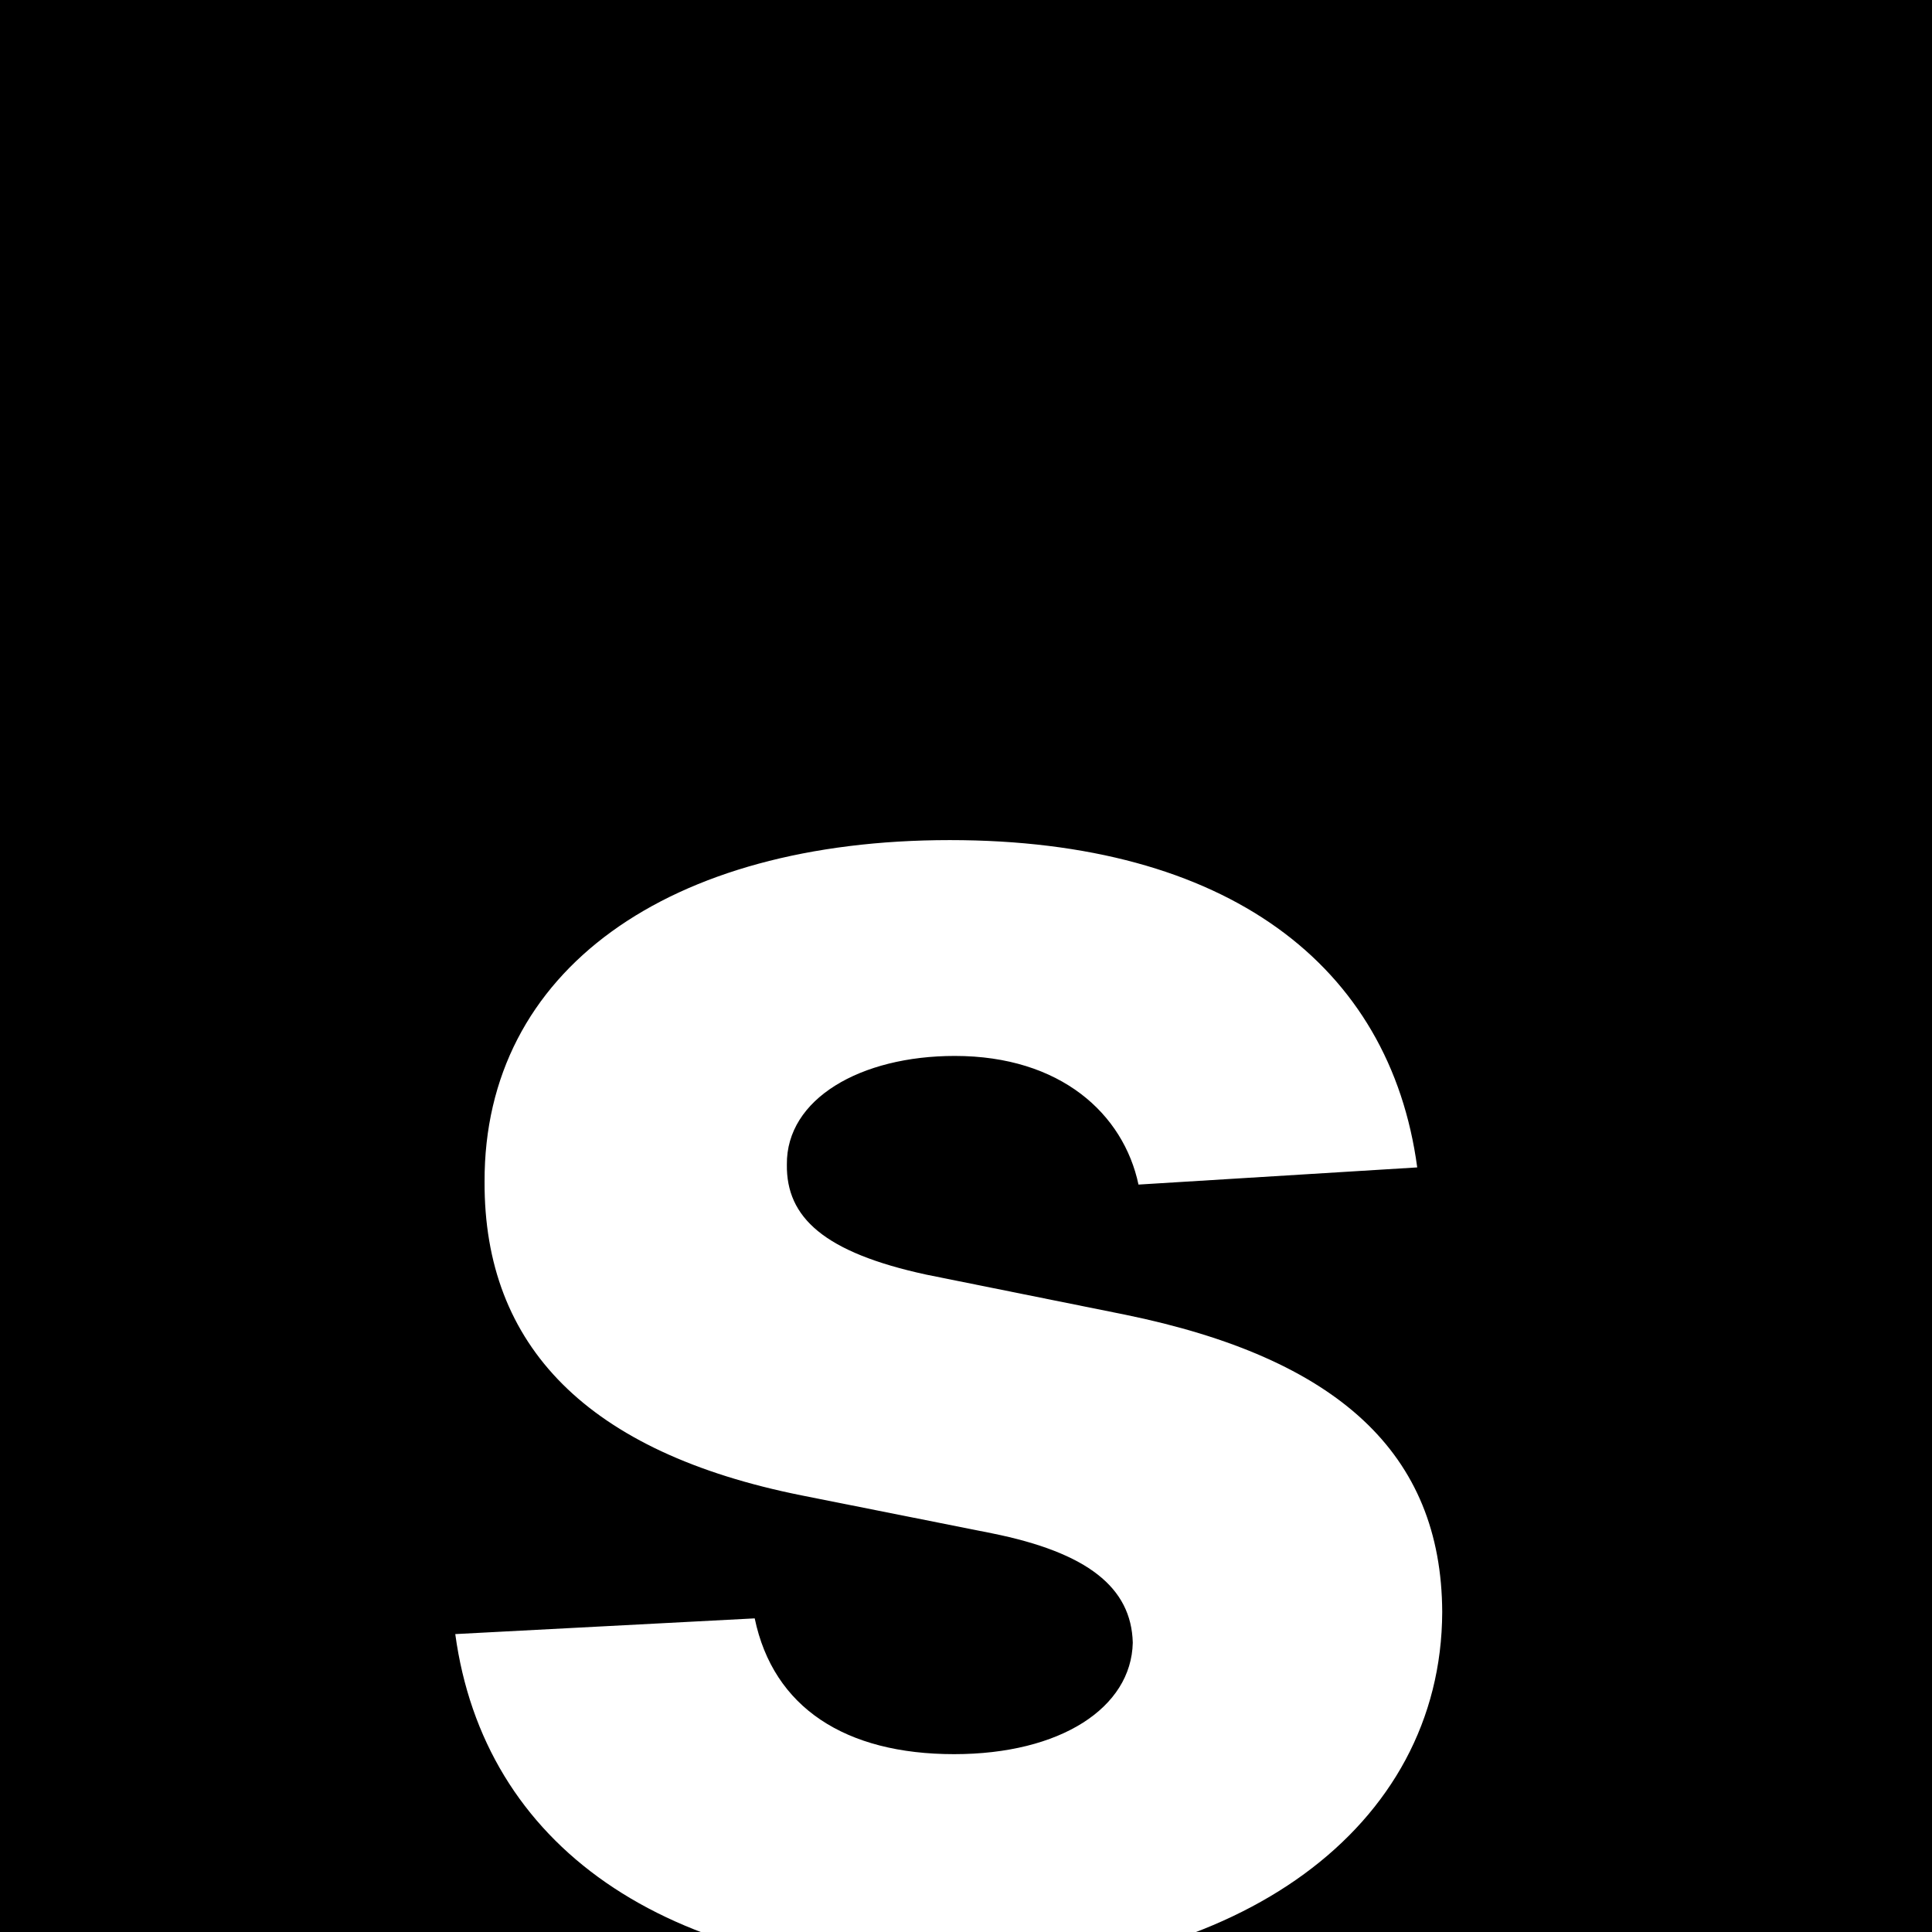
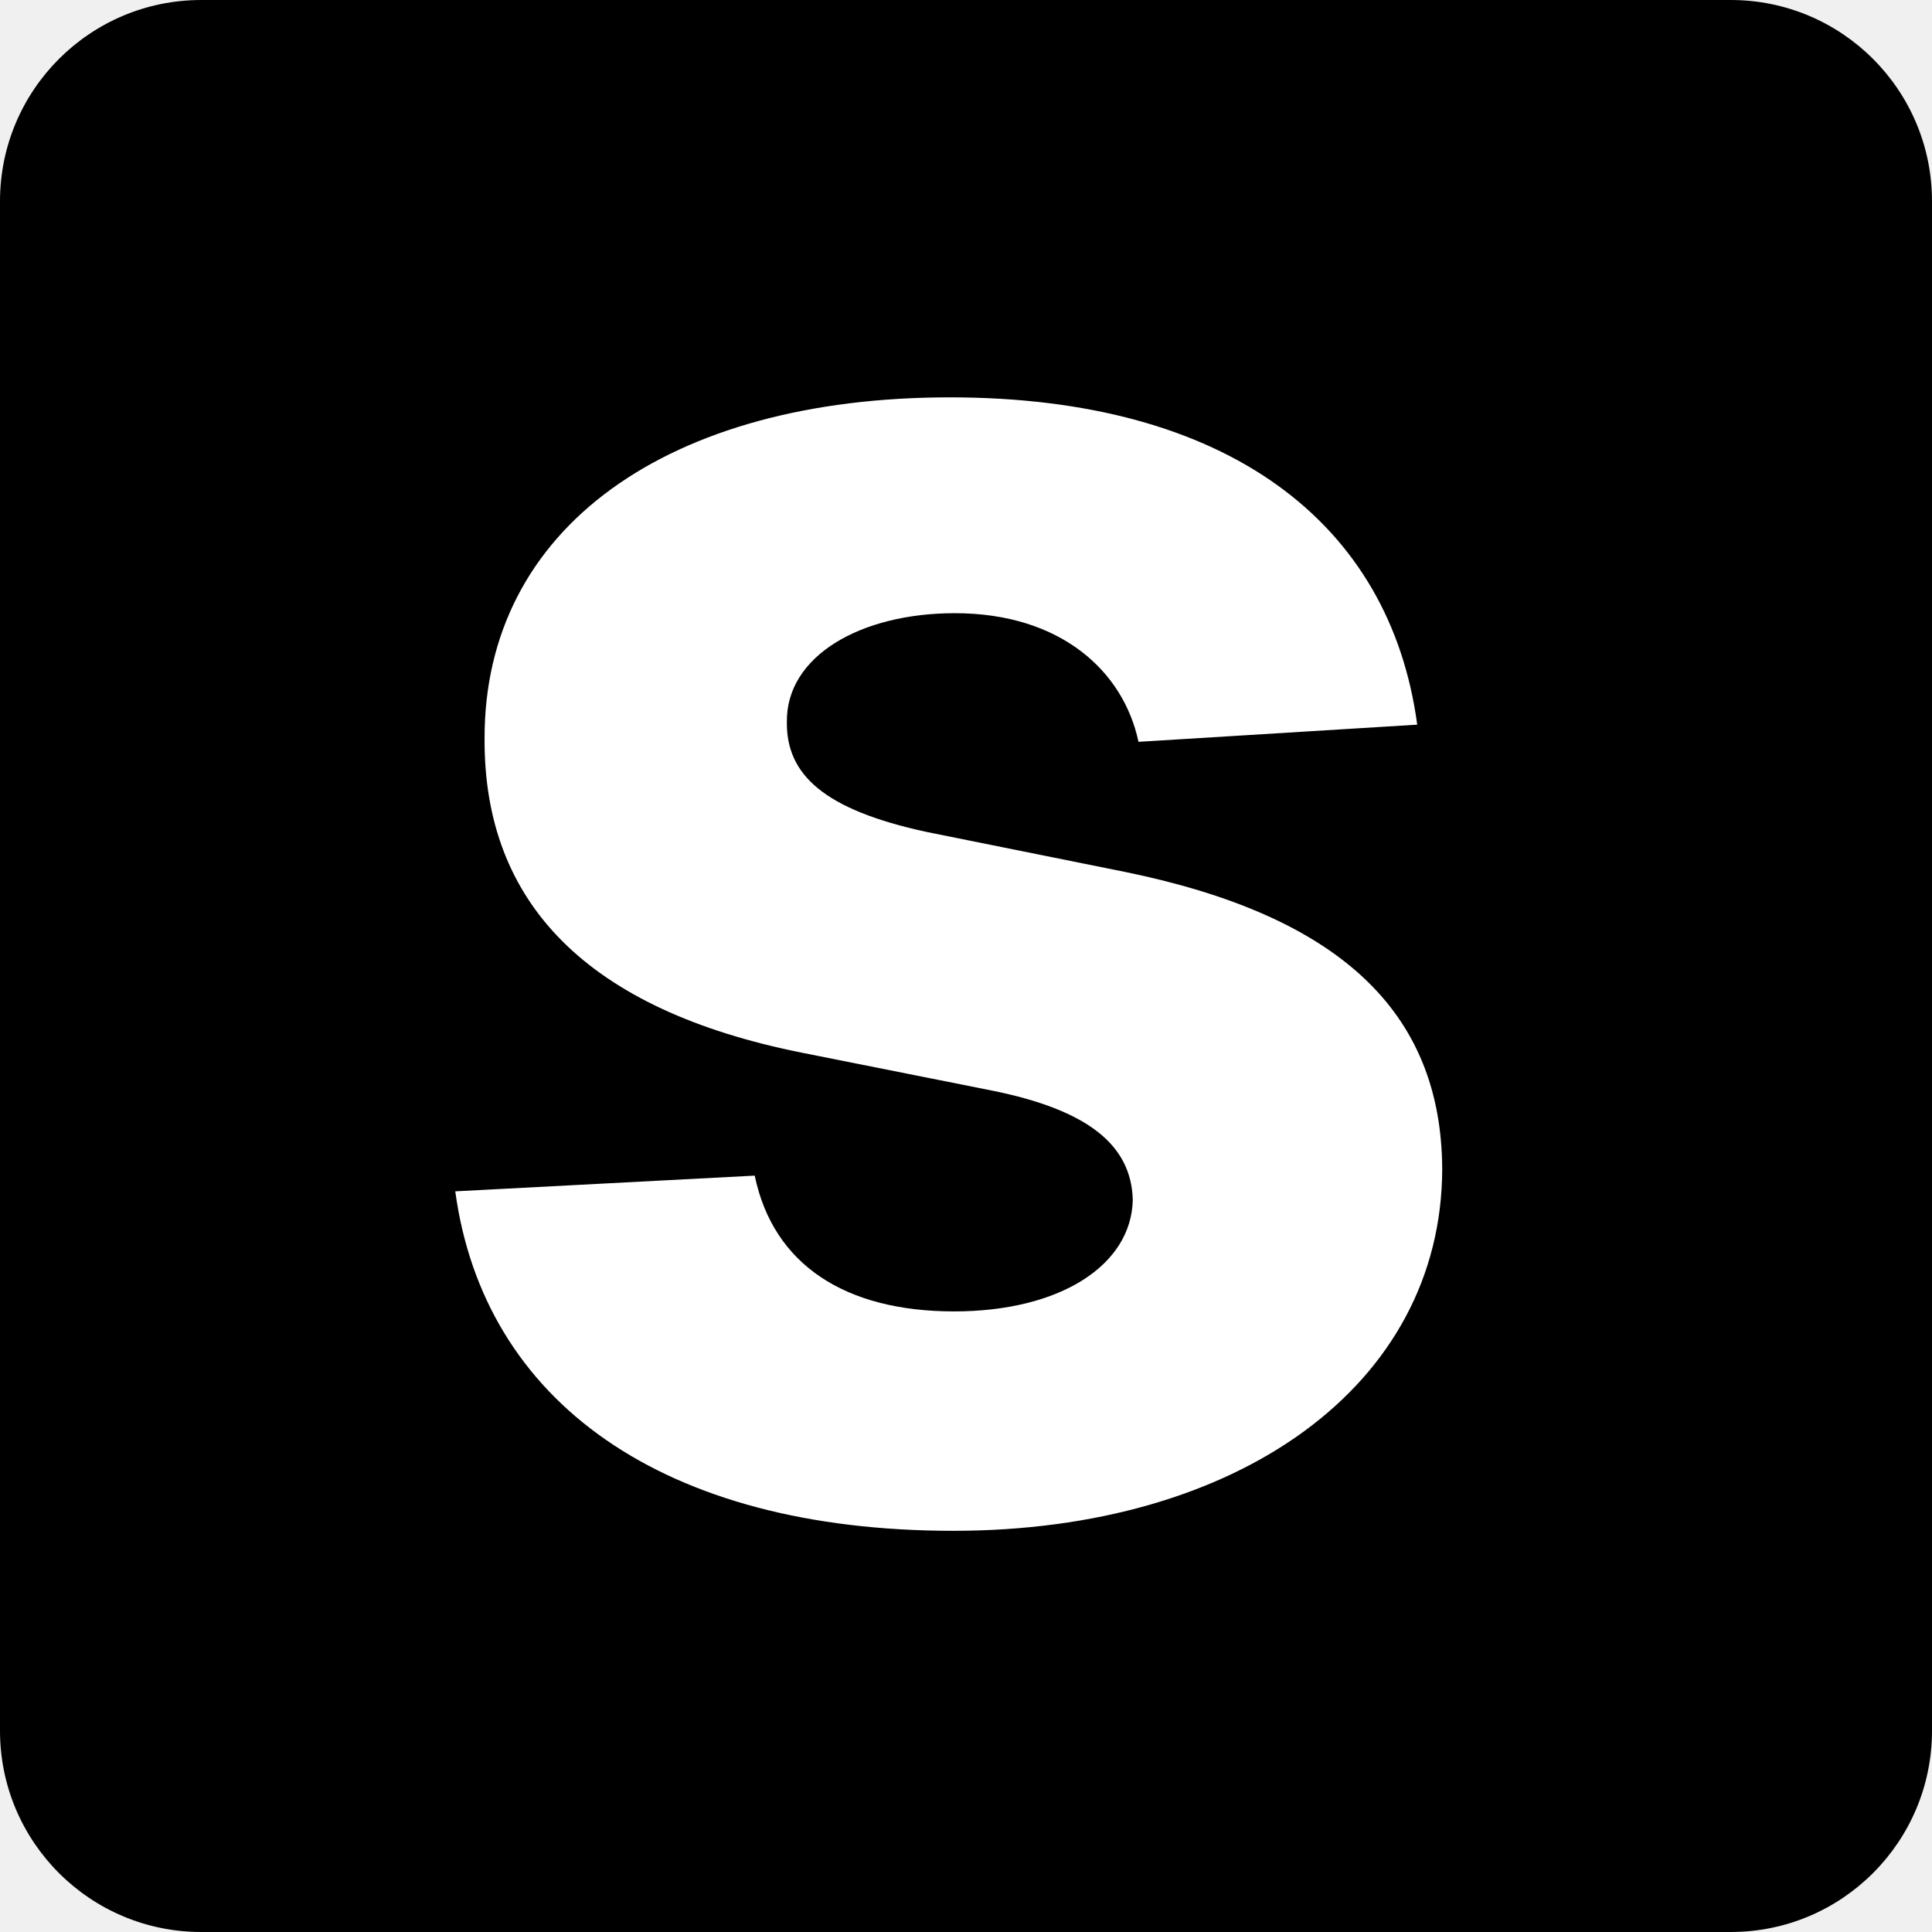
- <svg xmlns="http://www.w3.org/2000/svg" width="96" height="96" viewBox="0 0 96 96" fill="none">
-   <rect width="96" height="96" transform="translate(0 0)" fill="black" />
-   <path d="M70.421 58.008C69.071 47.959 60.974 41.744 47.196 41.744C33.24 41.744 24.043 48.207 24.078 58.719C24.043 66.886 29.192 72.178 39.845 74.308L49.291 76.19C54.05 77.149 56.216 78.889 56.287 81.624C56.216 84.855 52.7 87.163 47.409 87.163C42.011 87.163 38.425 84.855 37.501 80.416L22.622 81.197C24.043 91.638 32.92 98.065 47.374 98.065C61.507 98.065 71.628 90.856 71.663 80.097C71.628 72.213 66.479 67.49 55.896 65.324L46.024 63.335C40.946 62.234 39.064 60.494 39.099 57.867C39.064 54.599 42.757 52.469 47.445 52.469C52.7 52.469 55.825 55.345 56.571 58.861L70.421 58.008Z" fill="white" />
+ <svg xmlns="http://www.w3.org/2000/svg" width="96px" height="96px" viewBox="0 0 96 96" version="1.1">
+   <g id="Page-1" stroke="none" stroke-width="1" fill="none" fill-rule="evenodd">
+     <g id="favicon" fill-rule="nonzero">
+       <rect id="Rectangle" fill="#000000" x="0" y="0" width="96" height="96" rx="10" />
+       <path d="M70.421,36.008 C69.071,25.959 60.974,19.744 47.196,19.744 C33.24,19.744 24.043,26.207 24.078,36.719 C24.043,44.886 29.192,50.178 39.845,52.308 L49.291,54.19 C54.05,55.149 56.216,56.889 56.287,59.624 C56.216,62.855 52.7,65.163 47.409,65.163 C42.011,65.163 38.425,62.855 37.501,58.416 L22.622,59.197 C24.043,69.638 32.92,76.065 47.374,76.065 C61.507,76.065 71.628,68.856 71.663,58.097 C71.628,50.213 66.479,45.49 55.896,43.324 L46.024,41.335 C40.946,40.234 39.064,38.494 39.099,35.867 C39.064,32.599 42.757,30.469 47.445,30.469 C52.7,30.469 55.825,33.345 56.571,36.861 L70.421,36.008 Z" id="Path" fill="#FFFFFF" />
+     </g>
+   </g>
</svg>
